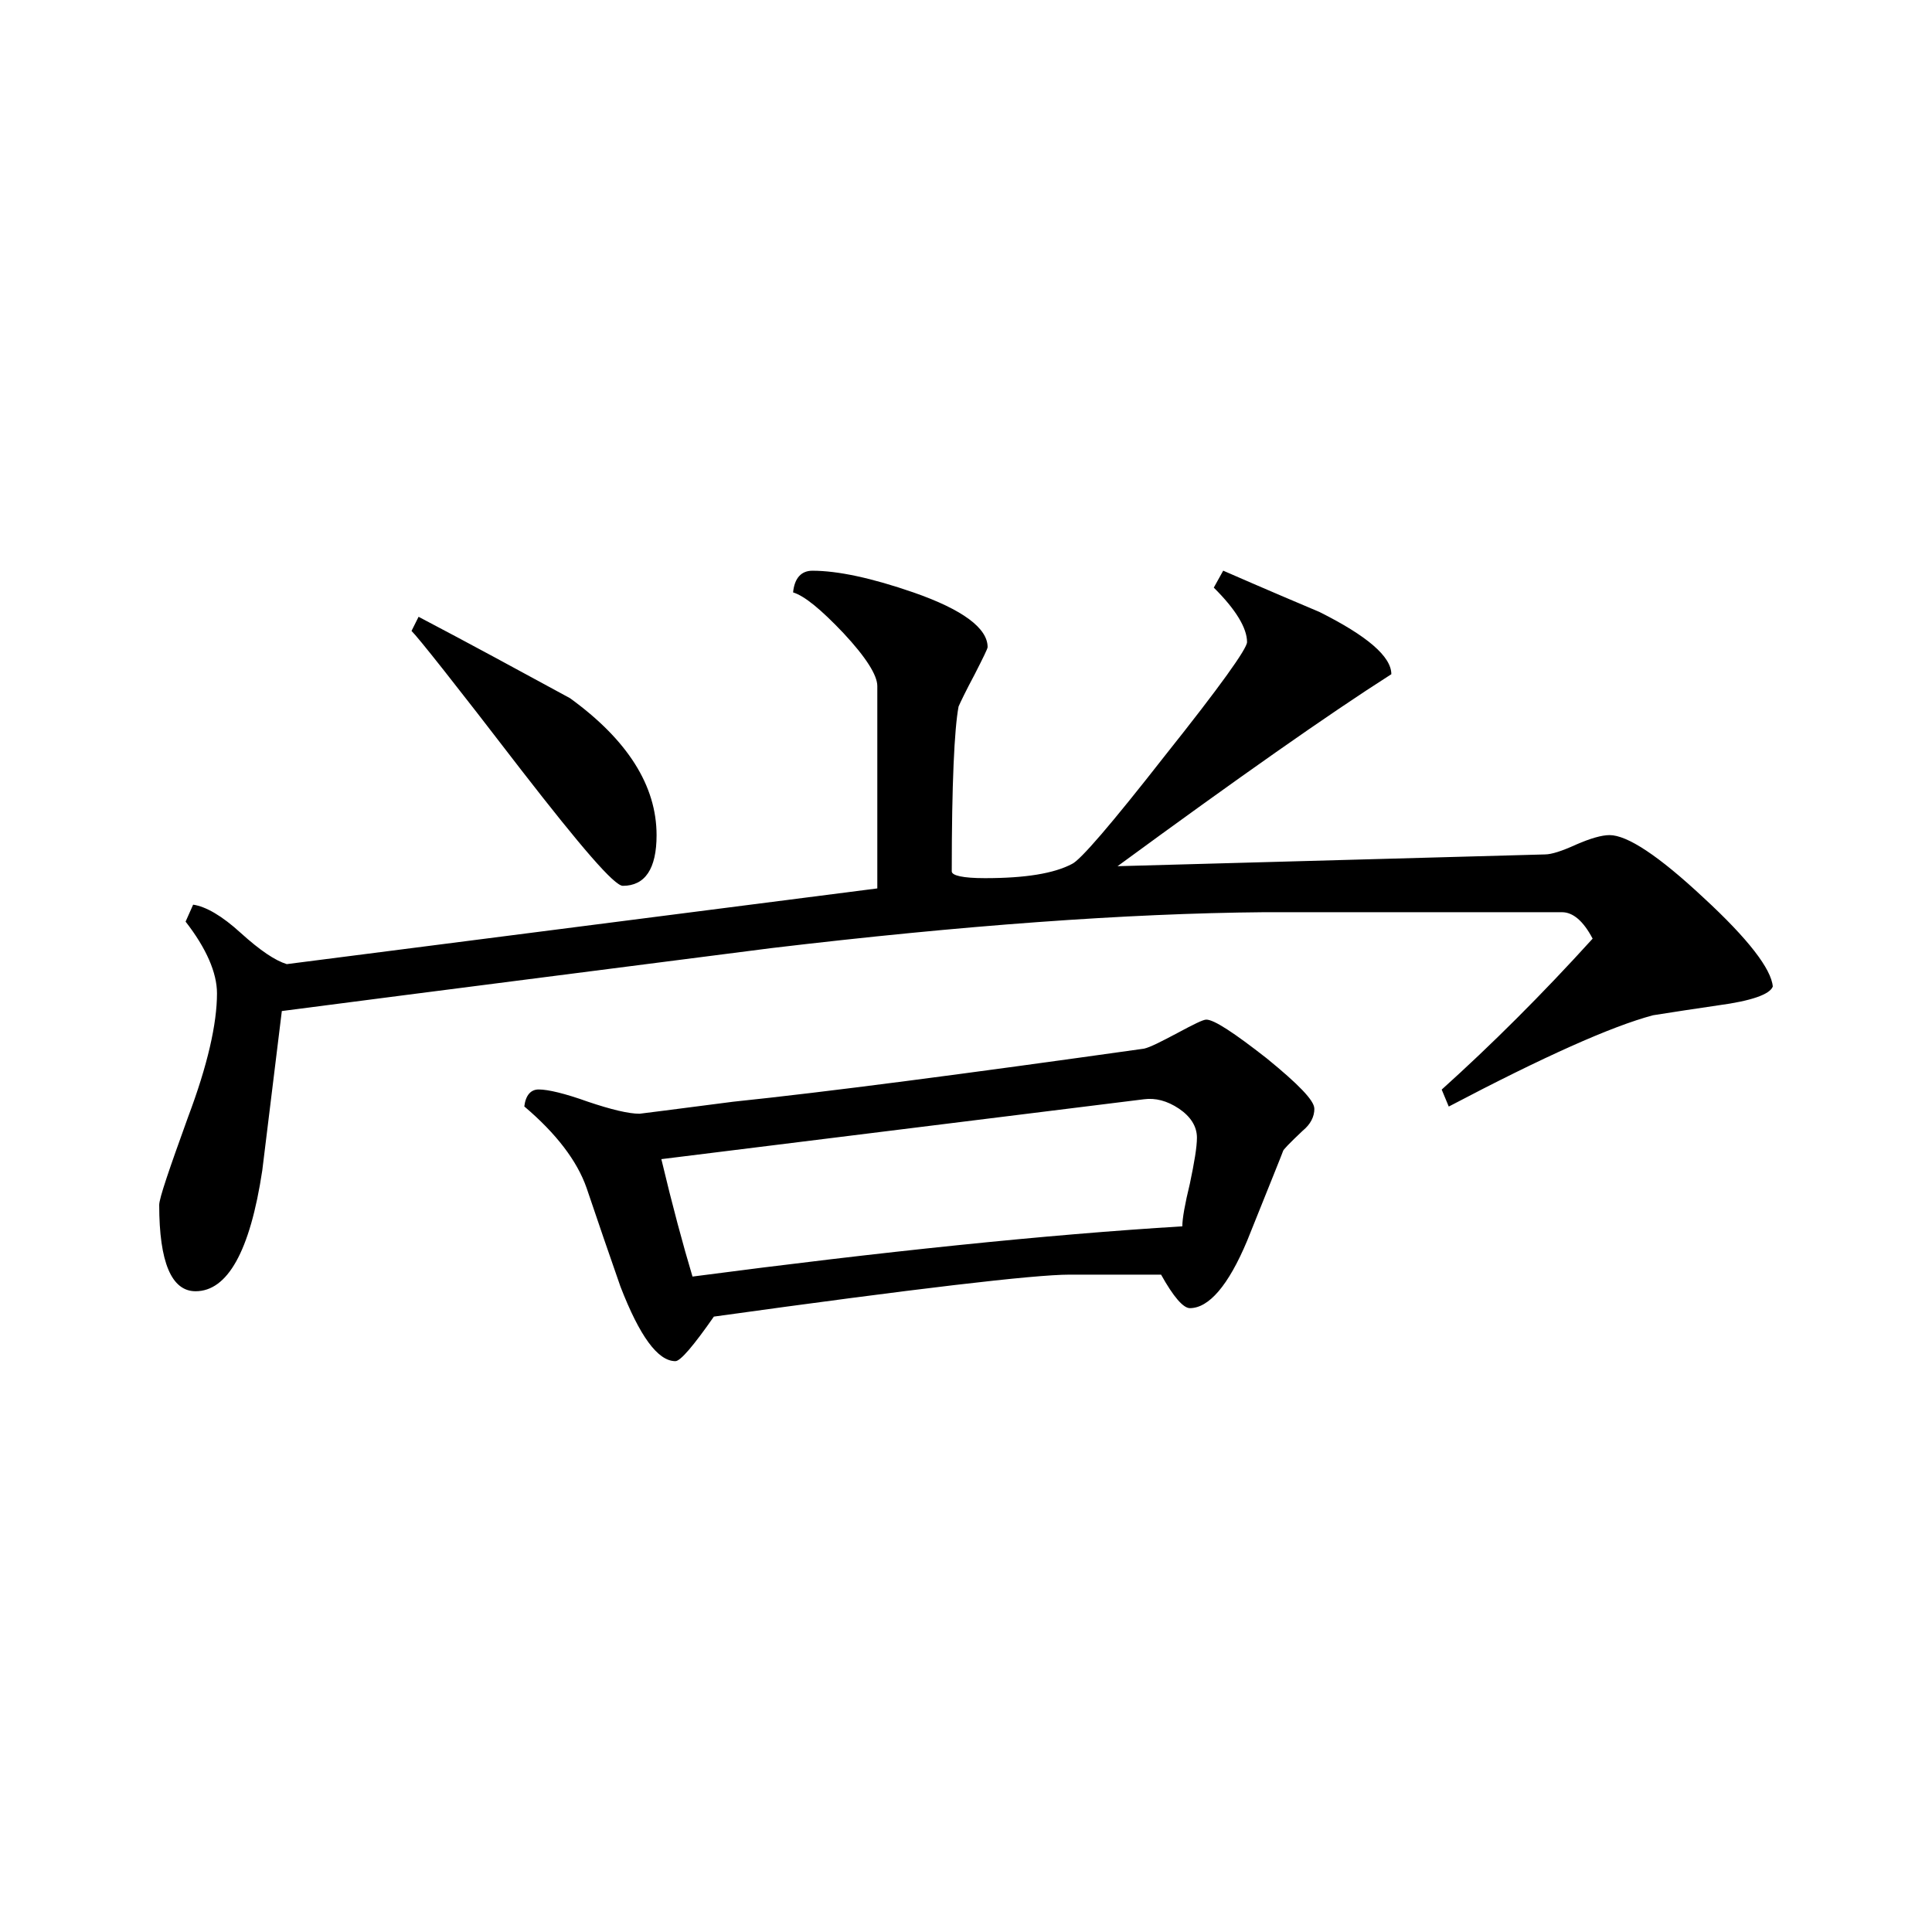
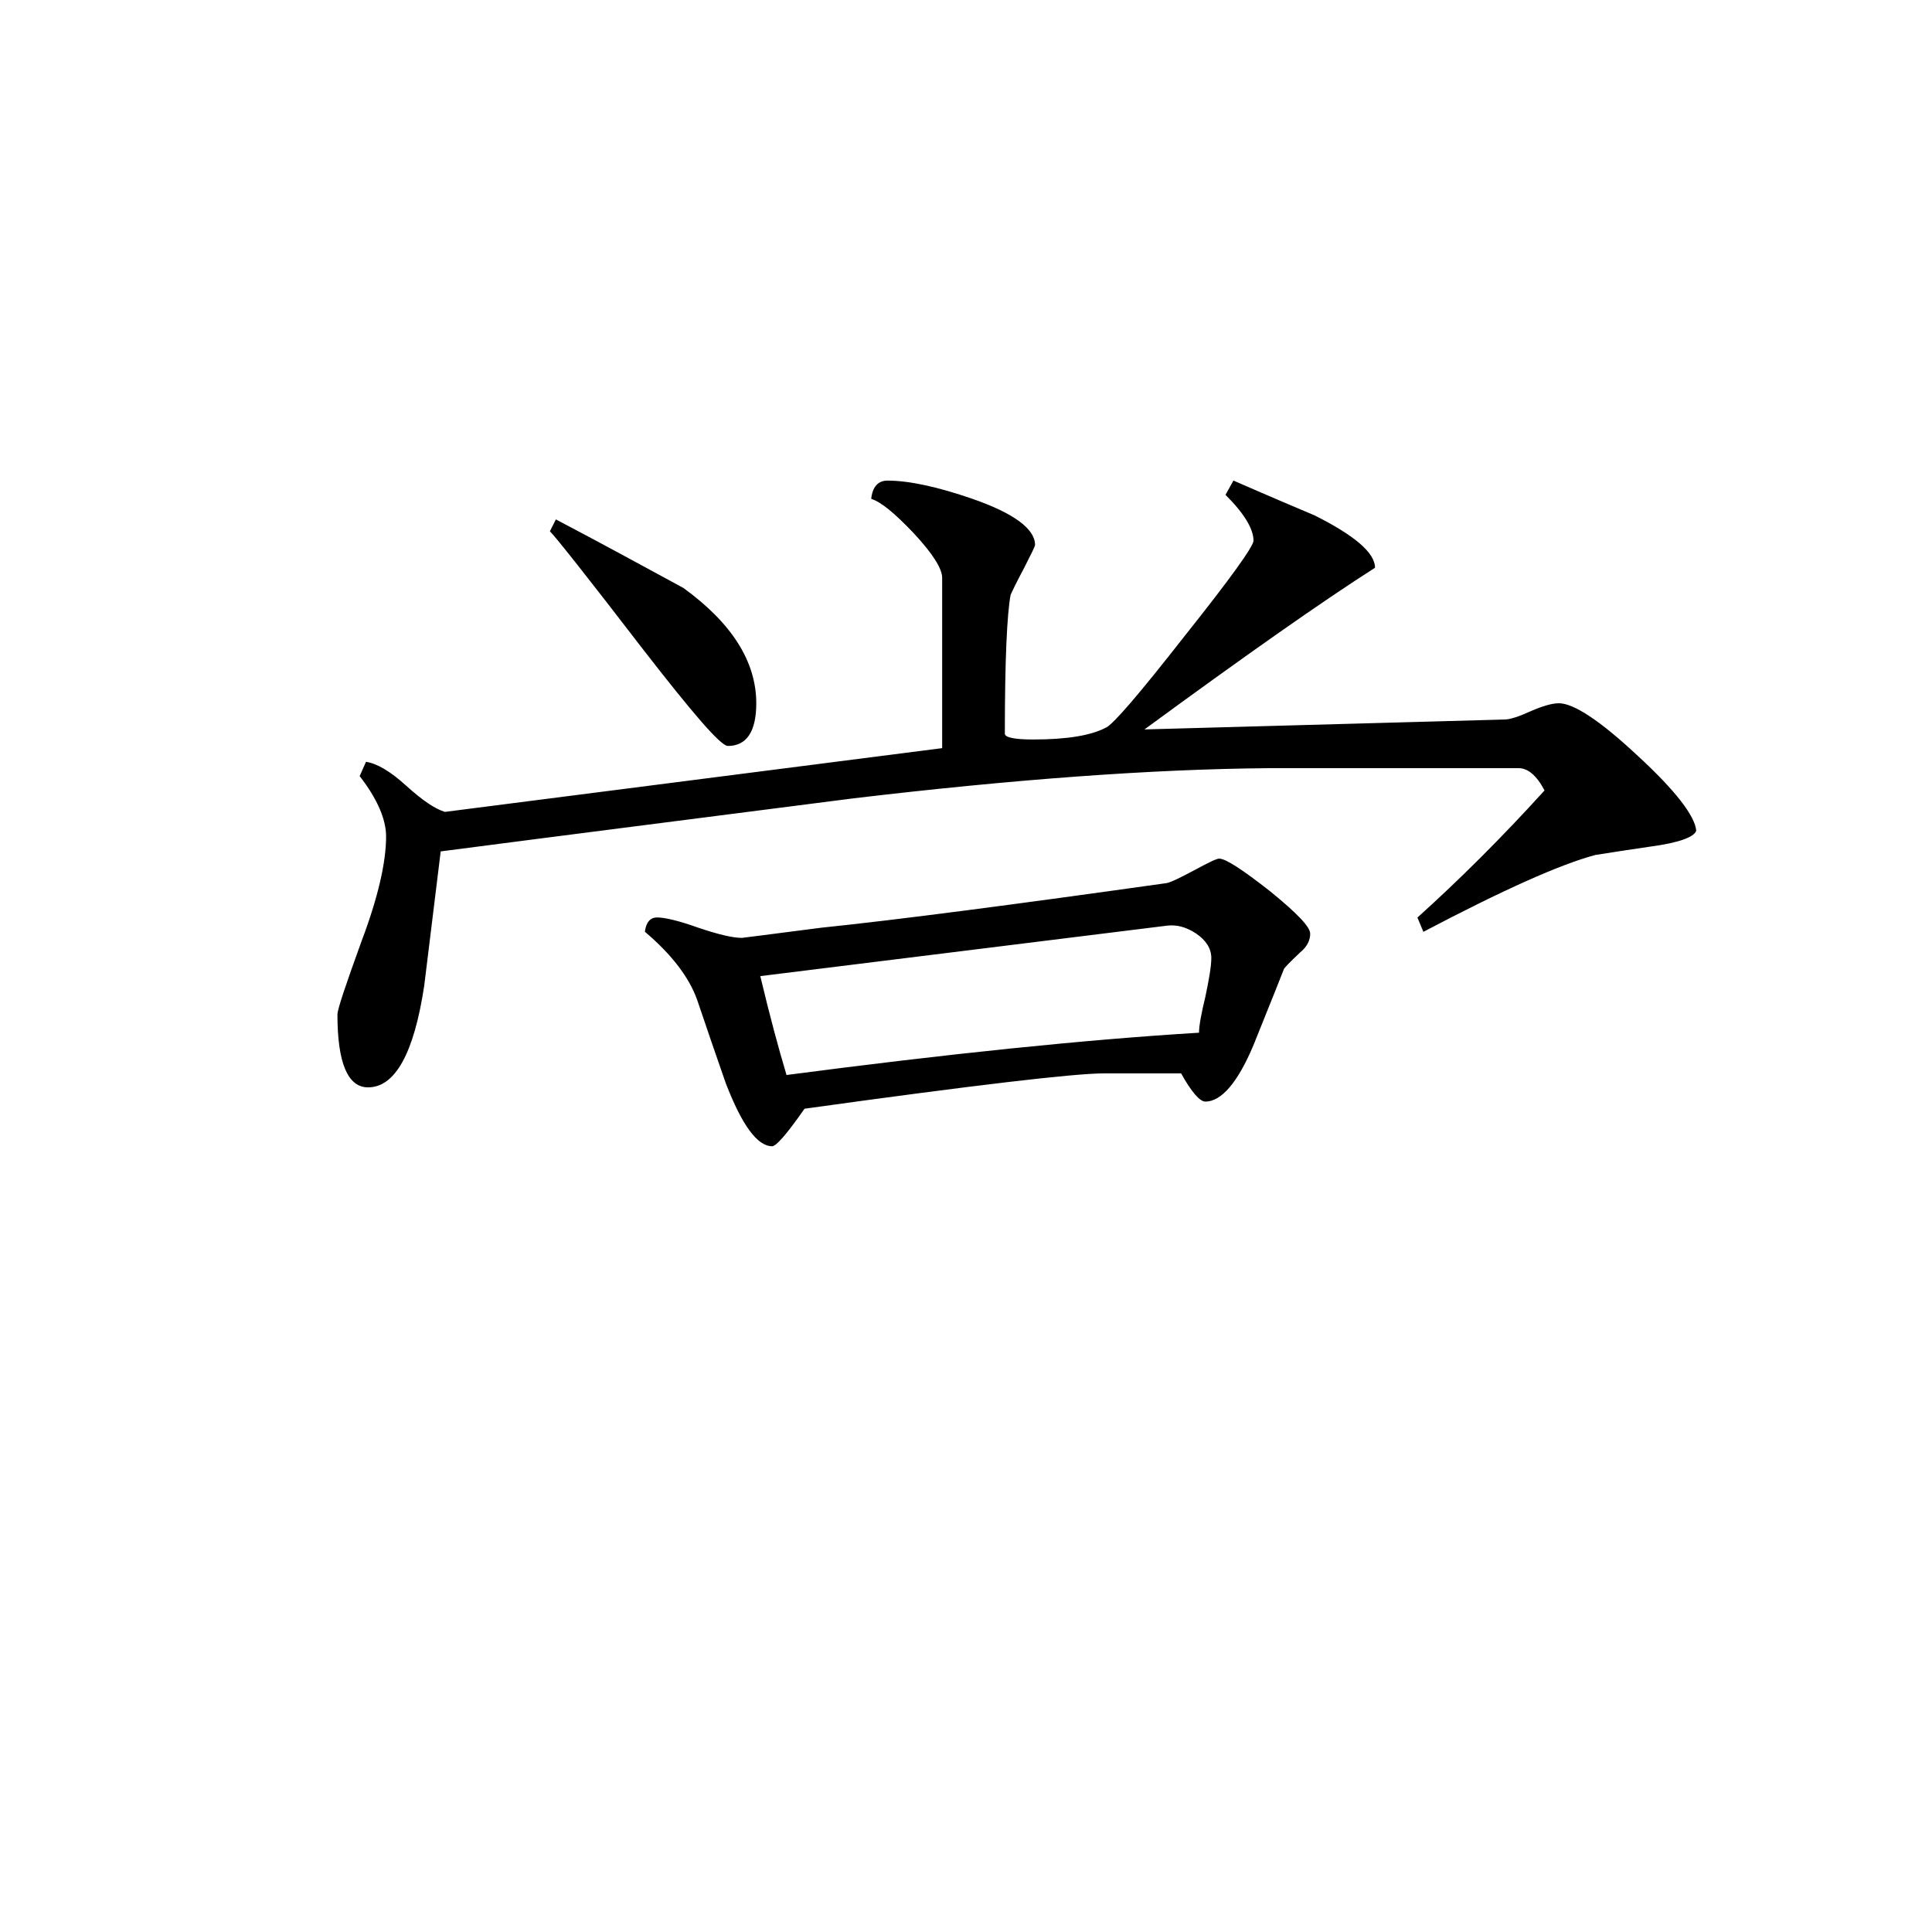
- <svg xmlns="http://www.w3.org/2000/svg" viewBox="4 4 32 32">
+ <svg xmlns="http://www.w3.org/2000/svg" viewBox="0 4 38 38">
  <path d="m33.363 20.34c-.047.129-.352.238-.906.312-.375.055-.734.109-1.078.164-.691.184-1.816.688-3.383 1.512l-.117-.281c.82-.738 1.664-1.578 2.5-2.5-.156-.297-.328-.438-.508-.438h-4.934c-2.281.02-5 .219-8.156.594-2.703.348-5.41.691-8.113 1.043-.109.883-.215 1.758-.324 2.641-.203 1.344-.578 2-1.105 2-.398 0-.602-.48-.602-1.43 0-.109.164-.586.477-1.453.324-.859.48-1.547.48-2.051 0-.34-.176-.746-.52-1.188l.125-.281c.211.031.477.184.789.469.324.293.57.457.762.516l9.781-1.254v-3.352c0-.18-.188-.477-.559-.875-.375-.395-.645-.617-.836-.676.023-.234.133-.359.32-.359.422 0 .984.121 1.672.359.82.285 1.23.594 1.23.906 0 .027-.074.176-.215.453-.148.277-.234.457-.266.531-.07.371-.113 1.281-.113 2.73 0 .07.184.113.551.113.672 0 1.141-.078 1.438-.234.137-.059.648-.652 1.547-1.801.906-1.137 1.355-1.766 1.355-1.875 0-.23-.184-.539-.551-.902l.156-.281c.742.324 1.27.547 1.594.684.789.395 1.191.738 1.191 1.031-1.035.66-2.547 1.723-4.535 3.18l7.078-.195c.109 0 .281-.055.52-.164.234-.102.422-.156.551-.156.293 0 .812.34 1.559 1.039.738.68 1.121 1.18 1.145 1.469zm-18.488-2.508c0 .559-.191.84-.559.84-.141 0-.691-.641-1.676-1.91-1.105-1.438-1.719-2.211-1.824-2.312l.117-.234c.848.445 1.68.898 2.508 1.348.953.691 1.434 1.449 1.434 2.27zm10.895 4.531c0 .133-.062.258-.195.367-.215.203-.324.316-.324.336 0 .008-.199.5-.594 1.484-.312.746-.637 1.117-.949 1.117-.109 0-.273-.188-.477-.555h-1.516c-.586 0-2.543.23-5.891.695-.34.488-.555.738-.637.738-.293 0-.594-.418-.91-1.234-.188-.535-.371-1.074-.562-1.637-.156-.445-.5-.898-1.031-1.348.023-.188.109-.281.238-.281.156 0 .434.066.816.203.383.129.672.199.855.199.02 0 .543-.07 1.551-.199 1.539-.16 3.805-.457 6.805-.879.102-.023.285-.117.551-.258.27-.145.426-.223.48-.223.129 0 .461.219 1 .641.523.426.789.699.789.832zm-1.945.48c0-.184-.102-.348-.297-.48-.199-.133-.391-.18-.578-.156l-7.996.992c.184.773.359 1.422.516 1.945 3.156-.414 5.859-.695 8.113-.832 0-.129.043-.371.125-.707.074-.352.117-.605.117-.762zm0 0" />
</svg>
